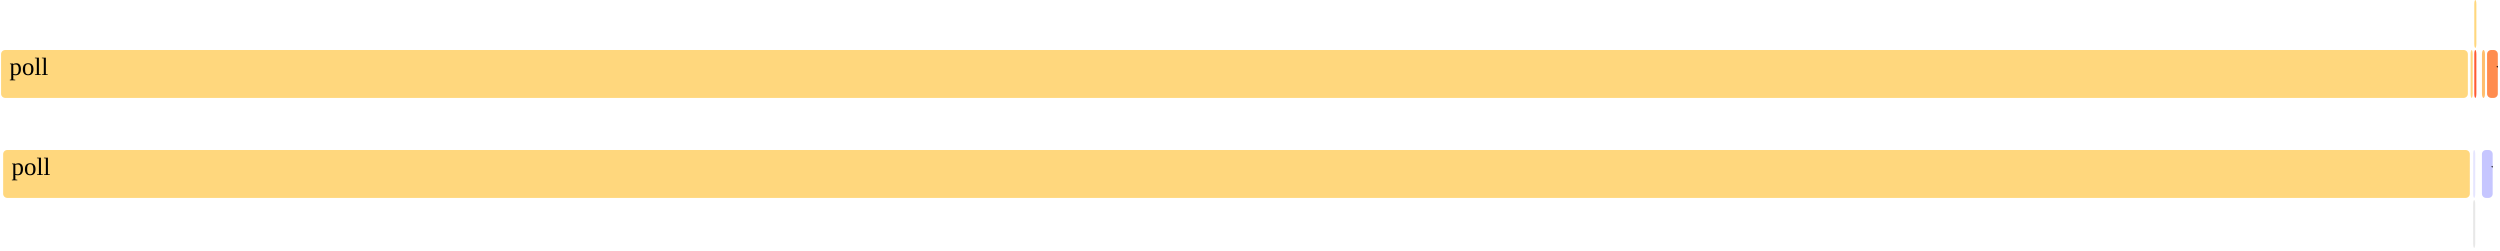
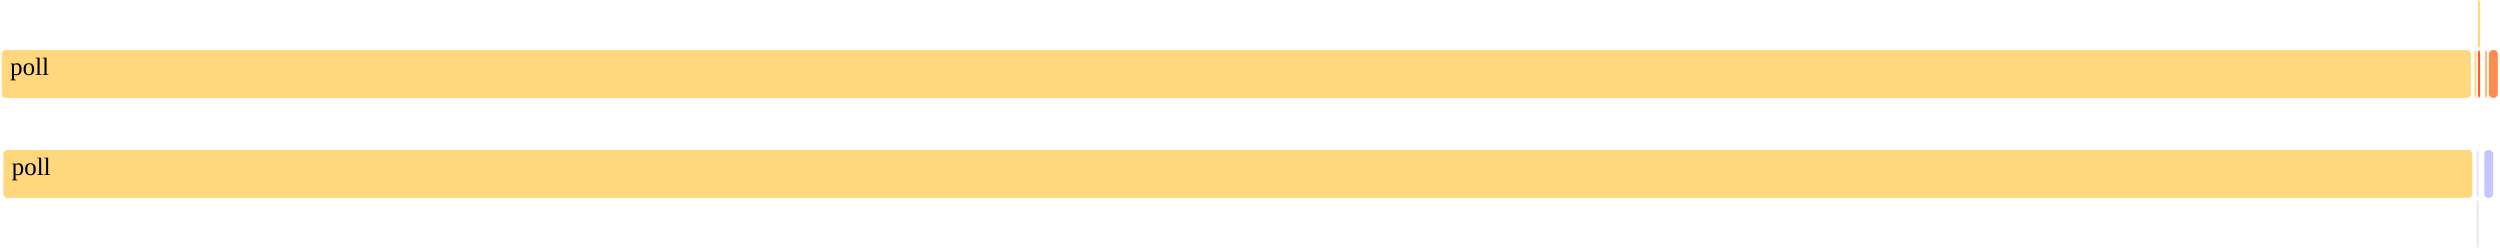
<svg xmlns="http://www.w3.org/2000/svg" version="1.1" width="1200" height="120">
  <style type="text/css">
    .func_g:hover { stroke:black; stroke-width:0.5; cursor:pointer; }
</style>
-   <svg class="func_g" x="0.514" y="24" width="1184.051" height="23">
+   <svg class="func_g" x="0.853" y="24" width="1185.169" height="23">
    <g>
      <rect height="100%" width="100%" fill="rgb(255, 215, 125)" rx="2" ry="2" />
      <text alignment-baseline="central" x="4.0" y="12.0" font-size="12px" fill="rgb(0,0,0)">poll</text>
    </g>
  </svg>
-   <svg class="func_g" x="1185.891" y="24" width="1" height="23">
+   <svg class="func_g" x="1187.748" y="24" width="1" height="23">
    <g>
      <rect height="100%" width="100%" fill="rgb(255, 215, 125)" rx="2" ry="2" />
      <text alignment-baseline="central" x="4.0" y="12.0" font-size="12px" fill="rgb(0,0,0)">send</text>
    </g>
  </svg>
-   <svg class="func_g" x="1187.656" y="24" width="1" height="23">
+   <svg class="func_g" x="1189.446" y="24" width="1" height="23">
    <g>
      <rect height="100%" width="100%" fill="rgb(255, 90, 49)" rx="2" ry="2" />
      <text alignment-baseline="central" x="4.0" y="12.0" font-size="12px" fill="rgb(0,0,0)">send_pyobj</text>
    </g>
  </svg>
-   <svg class="func_g" x="1187.656" y="0" width="1" height="23">
+   <svg class="func_g" x="1189.446" y="0" width="1" height="23">
    <g>
      <rect height="100%" width="100%" fill="rgb(255, 215, 125)" rx="2" ry="2" />
      <text alignment-baseline="central" x="4.0" y="12.0" font-size="12px" fill="rgb(0,0,0)">send</text>
    </g>
  </svg>
-   <svg class="func_g" x="1191.342" y="24" width="1.452" height="23">
+   <svg class="func_g" x="1192.776" y="24" width="1" height="23">
    <g>
      <rect height="100%" width="100%" fill="rgb(255, 190, 110)" rx="2" ry="2" />
      <text alignment-baseline="central" x="4.0" y="12.0" font-size="12px" fill="rgb(0,0,0)">fuse_points_with_depth</text>
    </g>
  </svg>
-   <svg class="func_g" x="1193.795" y="24" width="5.157" height="23">
+   <svg class="func_g" x="1194.686" y="24" width="4.27" height="23">
    <g>
      <rect height="100%" width="100%" fill="rgb(255, 140, 79)" rx="2" ry="2" />
      <text alignment-baseline="central" x="4.0" y="12.0" font-size="12px" fill="rgb(0,0,0)">&lt;built-in method builtins.print&gt;</text>
    </g>
  </svg>
-   <svg class="func_g" x="1.509" y="72" width="1184.007" height="23">
+   <svg class="func_g" x="1.61" y="72" width="1185.121" height="23">
    <g>
      <rect height="100%" width="100%" fill="rgb(255, 215, 125)" rx="2" ry="2" />
      <text alignment-baseline="central" x="4.0" y="12.0" font-size="12px" fill="rgb(0,0,0)">poll</text>
    </g>
  </svg>
-   <svg class="func_g" x="1187.107" y="72" width="1" height="23">
+   <svg class="func_g" x="1188.772" y="72" width="1" height="23">
    <g>
      <rect height="100%" width="100%" fill="rgb(230, 230, 255)" rx="2" ry="2" />
      <text alignment-baseline="central" x="4.0" y="12.0" font-size="12px" fill="rgb(0,0,0)">send</text>
    </g>
  </svg>
-   <svg class="func_g" x="1187.107" y="96" width="1" height="23">
+   <svg class="func_g" x="1188.772" y="96" width="1" height="23">
    <g>
      <rect height="100%" width="100%" fill="rgb(232, 232, 232)" rx="2" ry="2" />
      <text alignment-baseline="central" x="4.0" y="12.0" font-size="12px" fill="rgb(0,0,0)">send_pyobj</text>
    </g>
  </svg>
-   <svg class="func_g" x="1191.328" y="72" width="5.157" height="23">
+   <svg class="func_g" x="1192.457" y="72" width="4.27" height="23">
    <g>
      <rect height="100%" width="100%" fill="rgb(198, 198, 255)" rx="2" ry="2" />
      <text alignment-baseline="central" x="4.0" y="12.0" font-size="12px" fill="rgb(0,0,0)">&lt;built-in method builtins.print&gt;</text>
    </g>
  </svg>
</svg>
